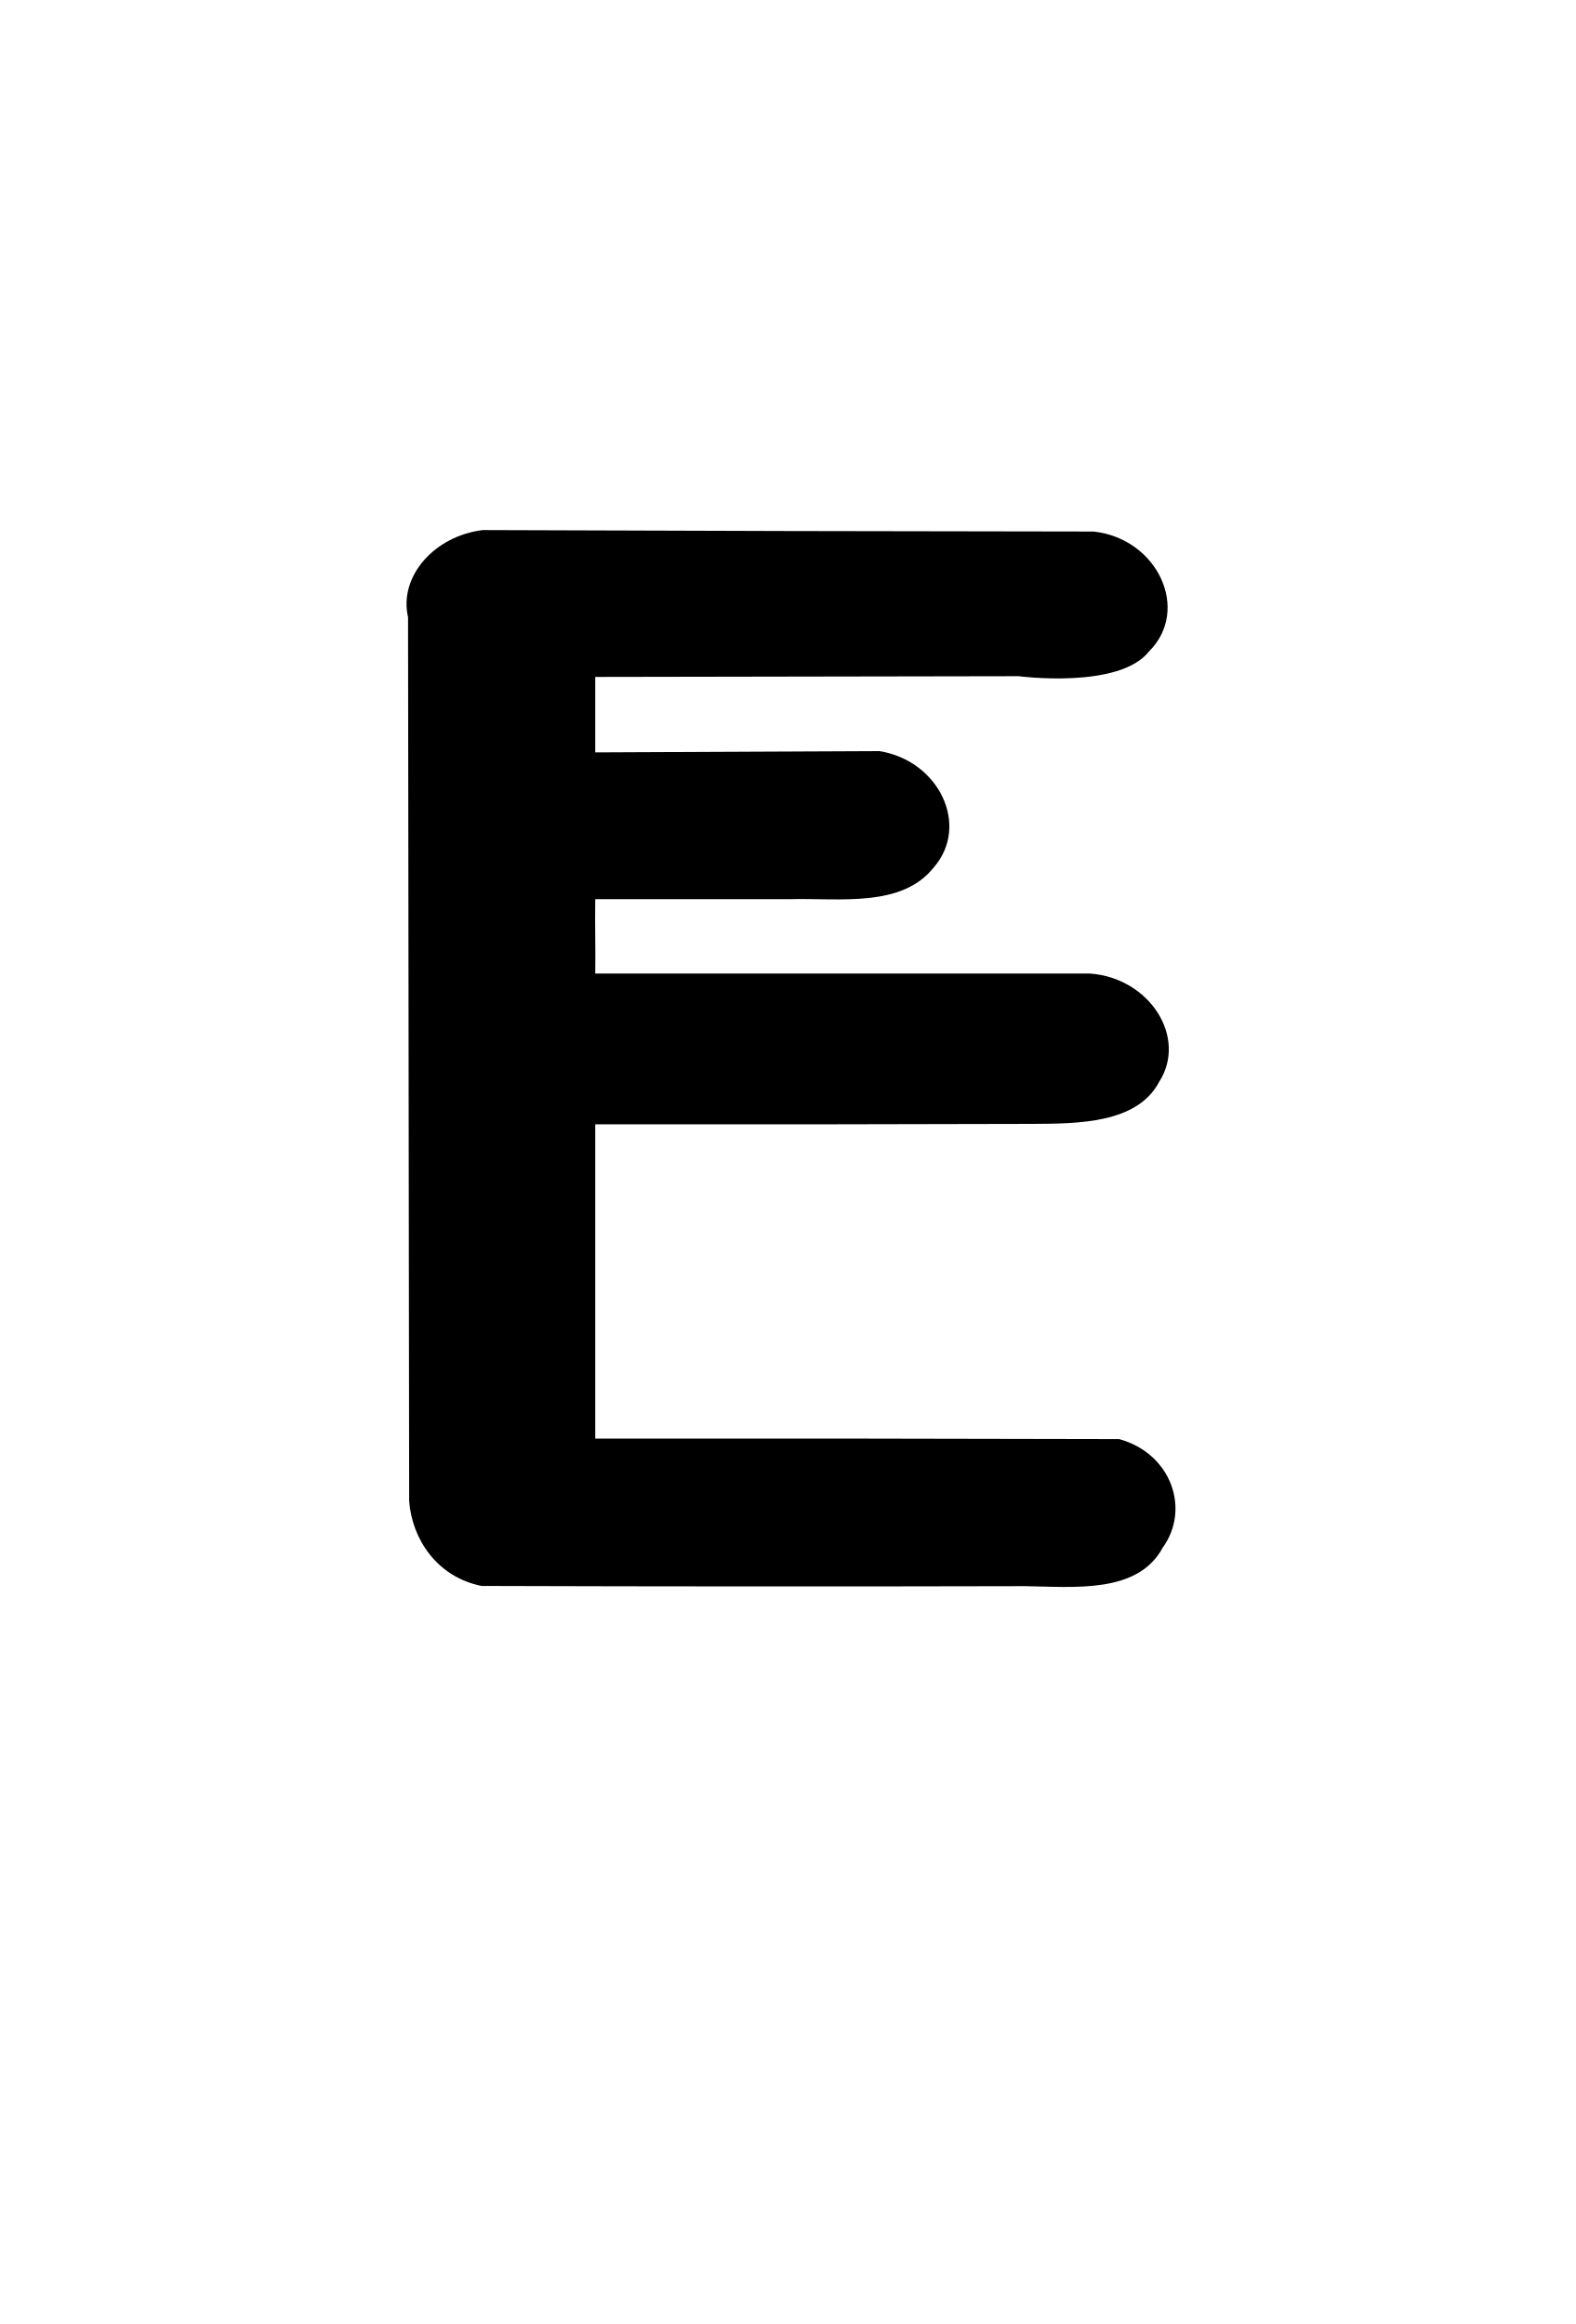
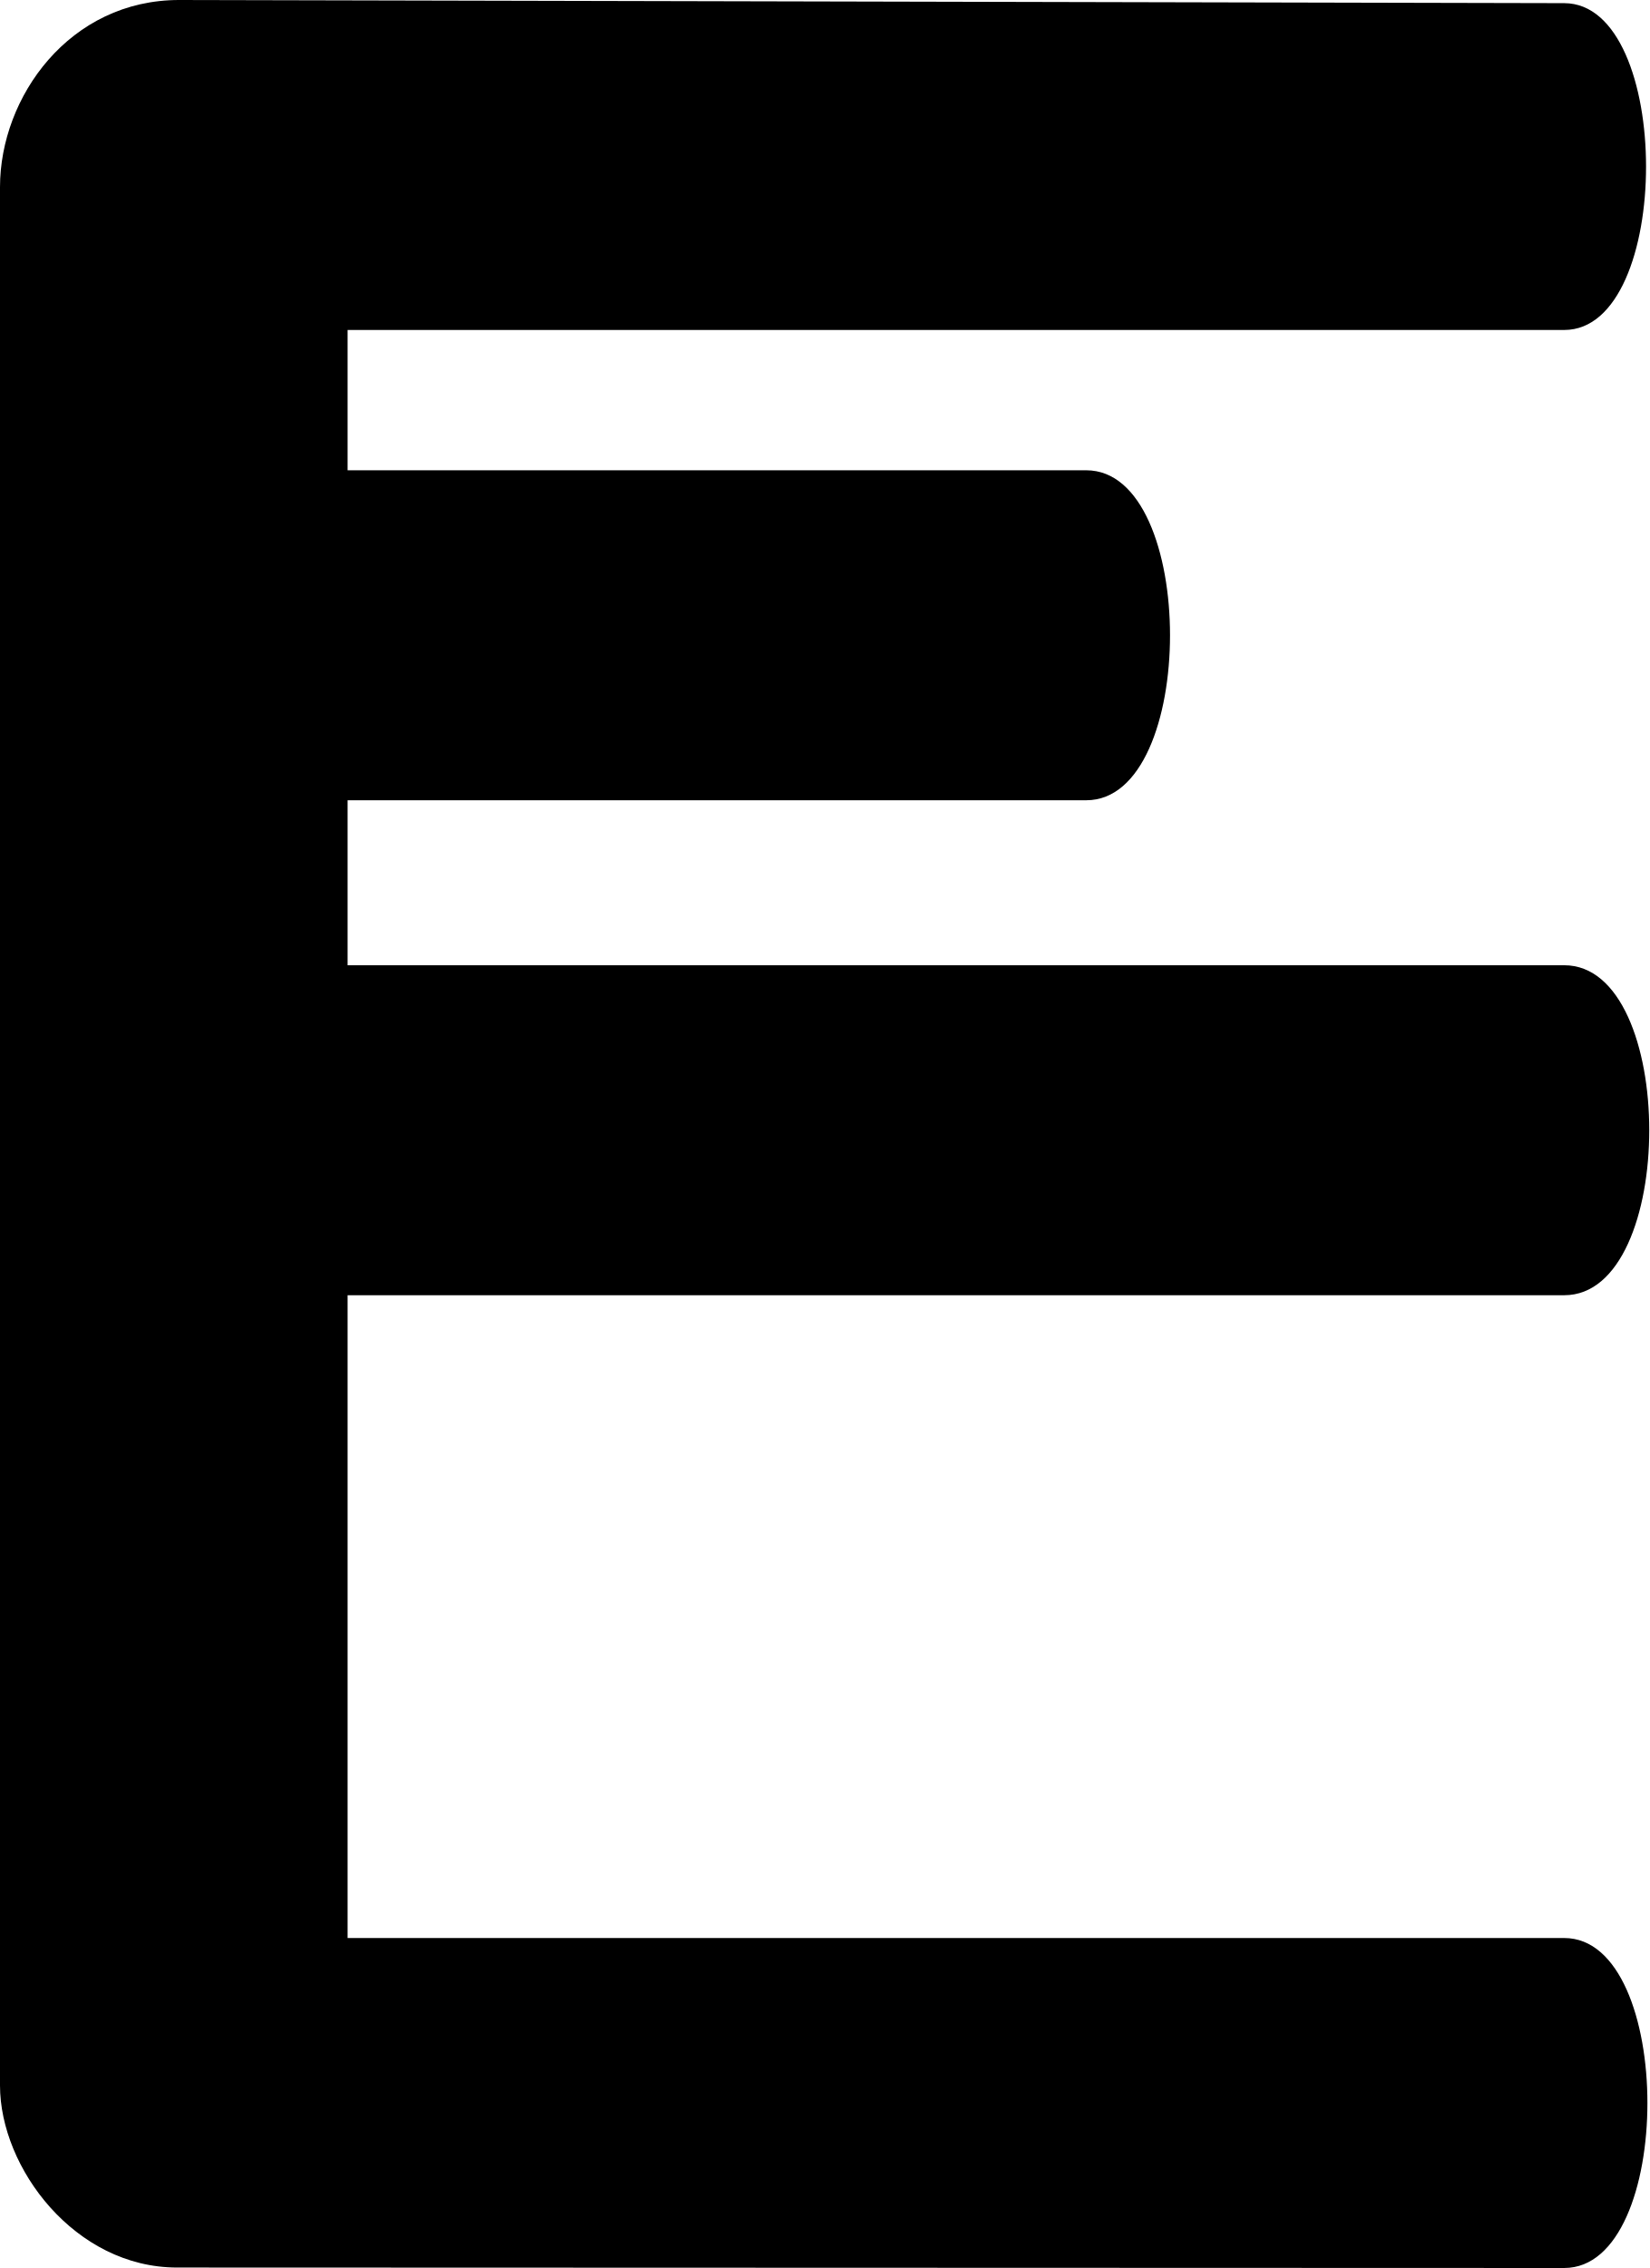
- <svg xmlns="http://www.w3.org/2000/svg" version="1.1" width="820px" height="1210px" style="shape-rendering:geometricPrecision; text-rendering:geometricPrecision; image-rendering:optimizeQuality; fill-rule:evenodd; clip-rule:evenodd" id="svg545">
+ <svg xmlns="http://www.w3.org/2000/svg" version="1.1" width="400" height="550" style="clip-rule:evenodd;fill-rule:evenodd;image-rendering:optimizeQuality;shape-rendering:geometricPrecision;text-rendering:geometricPrecision" id="svg545">
  <defs id="defs549" />
-   <g id="g543" transform="matrix(0.6034053,0,0,0.5097301,173.1825,209.9738)">
-     <path style="opacity:1" fill="#000000" d="m 129.5,129.5 c 175.666,0.812 351.333,1.312 527,1.5 55.168,7.216 83.756,79.996 47.776,122.396 -25.769,38.93 -112.556,25.363 -112.556,25.363 L 226.5,279.5 v 77.085 L 471.5,355.251 c 51.745,9.763 78.296,76.1 47.11,118.717 -27.72,41.535 -81.216,31.239 -123.923,32.532 H 226.5 c -0.333,25.333 0.333,50.667 0,76 H 653.5 c 51.379,4.45 84.049,65.421 59.469,110.605 -18.97,42.705 -70.217,42.69 -109.626,42.941 C 477.73,736.51 352.115,736.662 226.5,736.5 v 321 c 150.667,-0.17 301.334,0 452,0.5 45.079,14.785 61.488,71.68 37.606,110.764 -21.498,47.401 -76.082,40.177 -118.606,39.456 C 441.167,1208.659 284.832,1208.586 128.5,1208 90.401,1199.064 68.444,1160.591 65.969,1121.375 65.646,820.417 65.323,519.458 65,218.5 c -8.129,-41.796 22.845,-83.035 64.5,-89 z" id="path541" />
+   <g id="g543" transform="matrix(0.6034059,0,0,0.5097298,-36.81752,-66.01008)">
+     <path style="opacity:1;stroke-width:1.027" fill="#000000" d="m 133.187,129.5 556.56,1.5 c 43.846,0.118 43.846,155.487 0,155.487 H 200.734 v 66.751 h 296.901 c 44.882,0 44.882,156.987 0,156.987 H 200.734 v 78.494 h 489.013 c 45.564,0 45.564,156.987 0,156.987 H 200.734 l -1.7e-4,305.809 h 489.013 c 44.577,0 44.577,157.005 0,156.987 0,0 -371.743,-0.146 -557.614,-0.219 -40.93,-0.016 -71.117,-47.312 -71.117,-86.648 V 218.523 c 0,-42.901 27.953,-89.142 72.171,-89.023 z" id="path541" />
  </g>
</svg>
